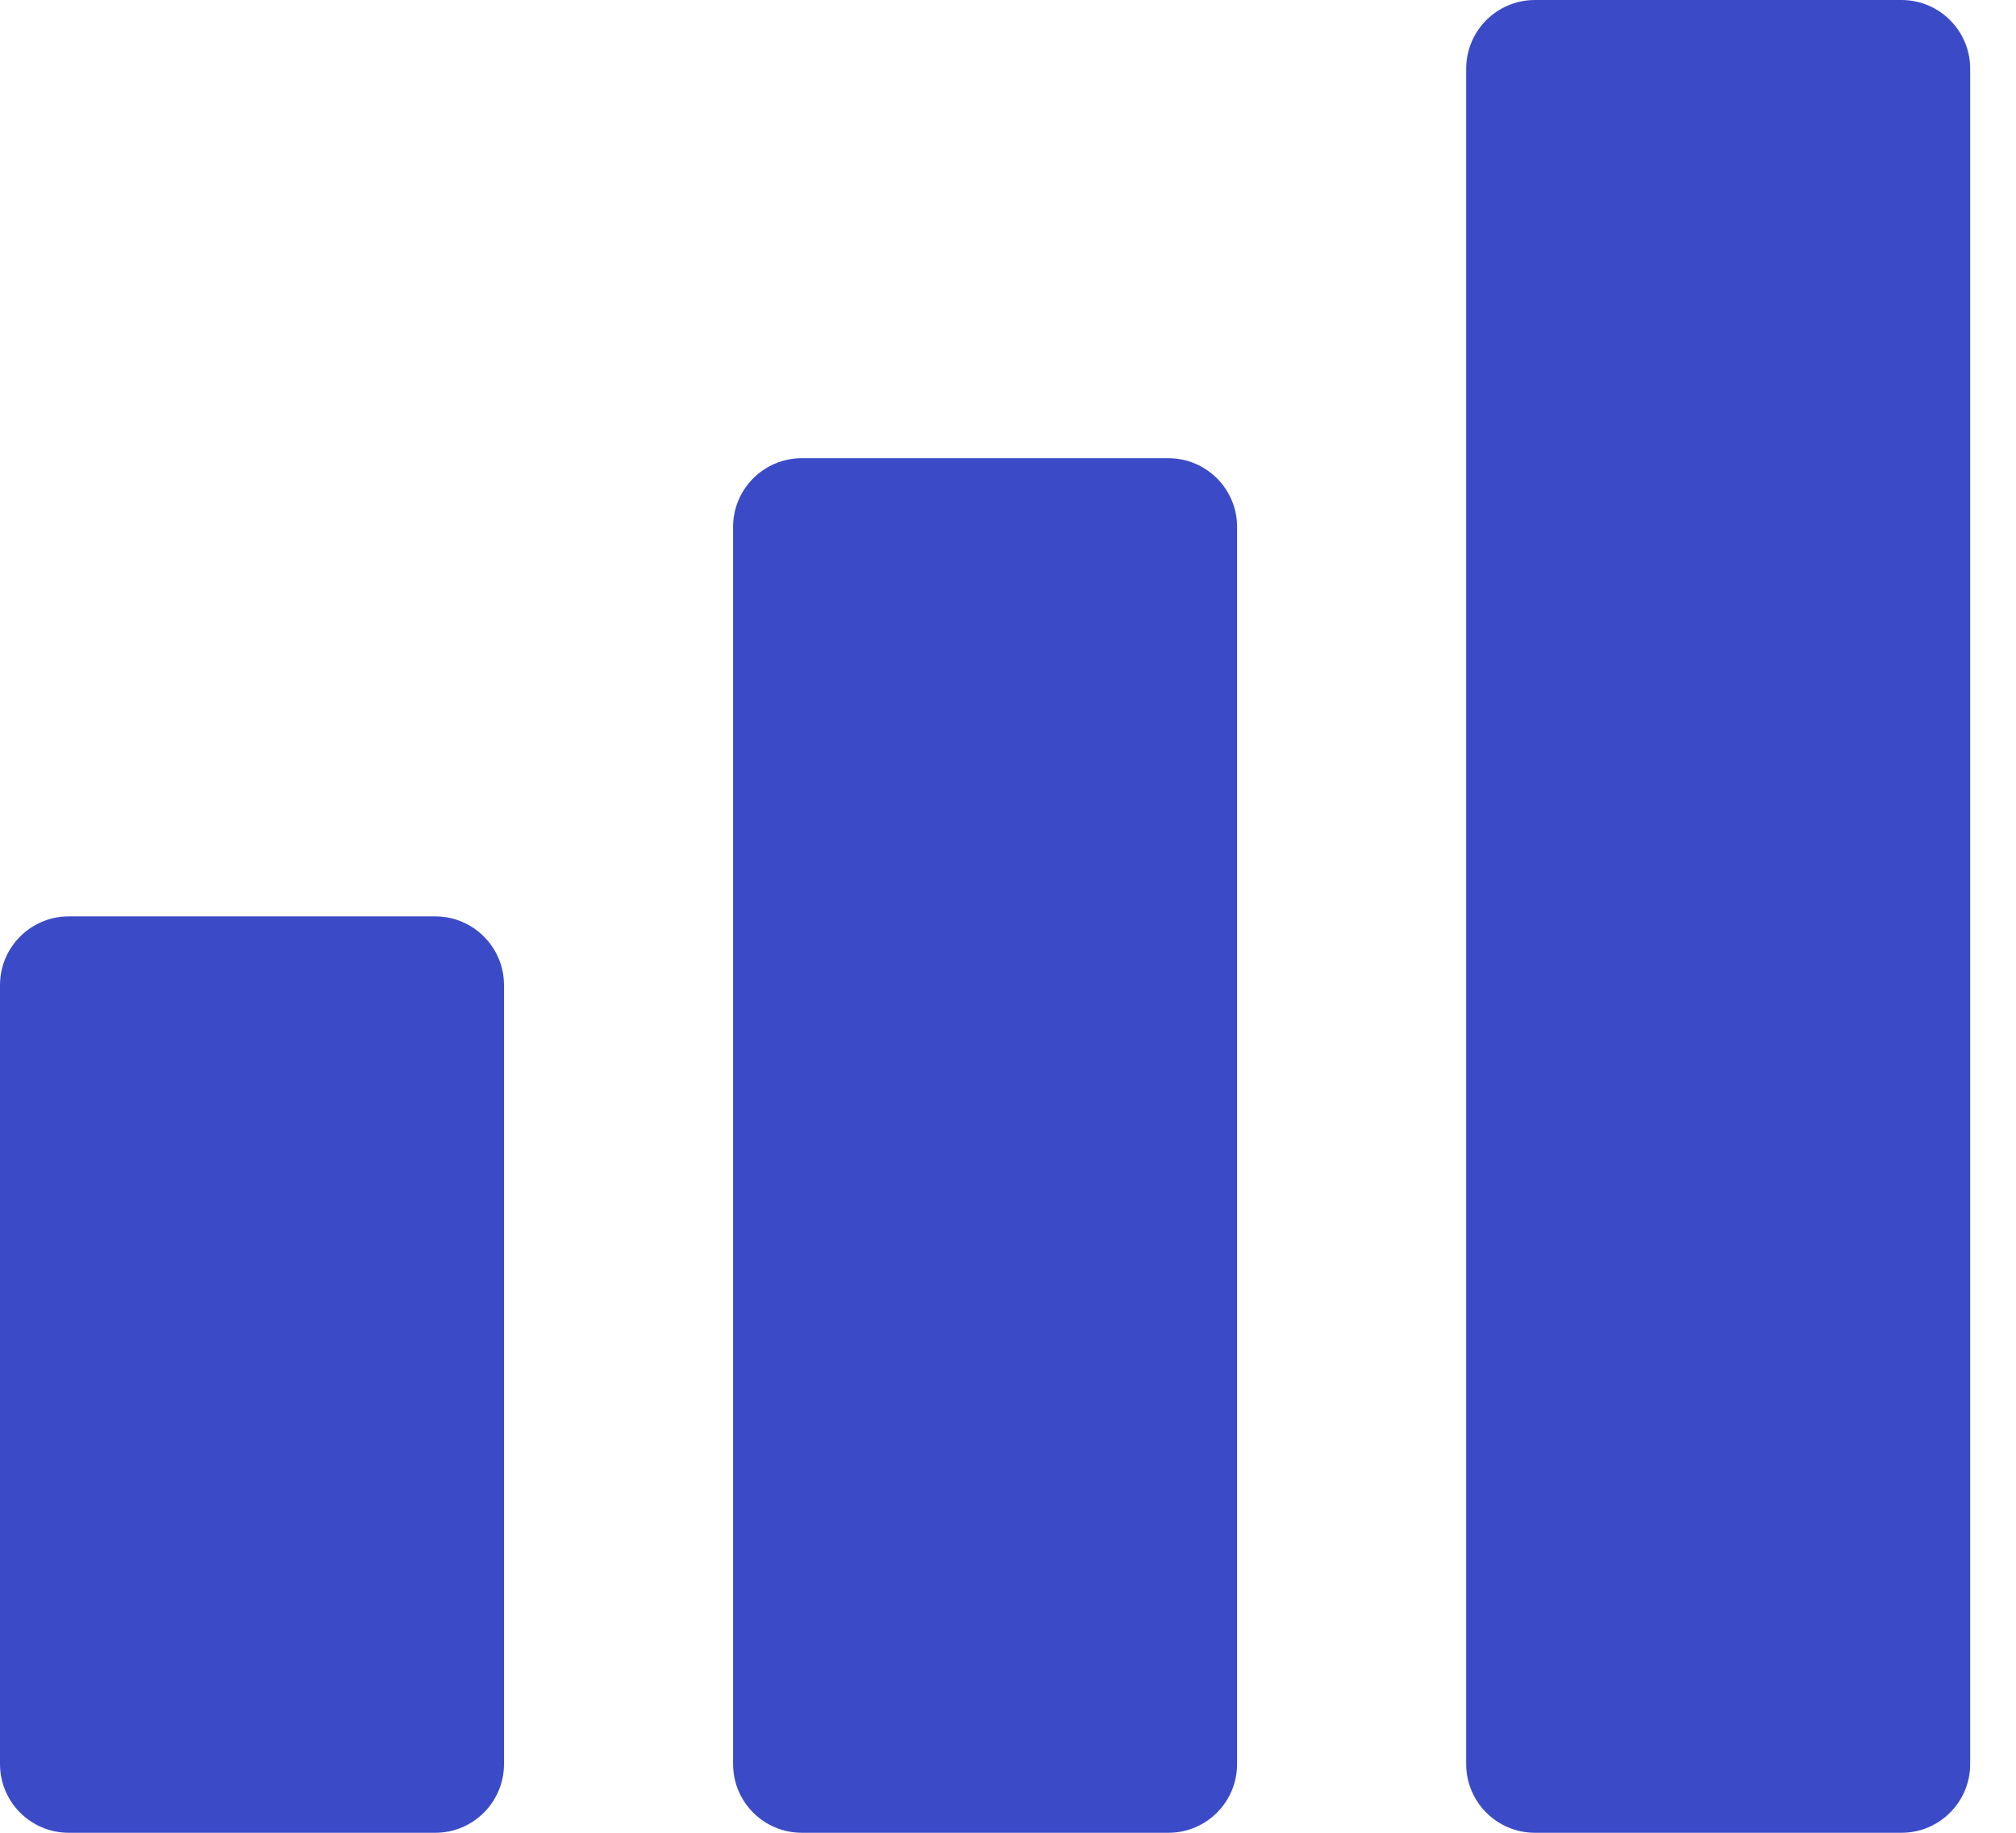
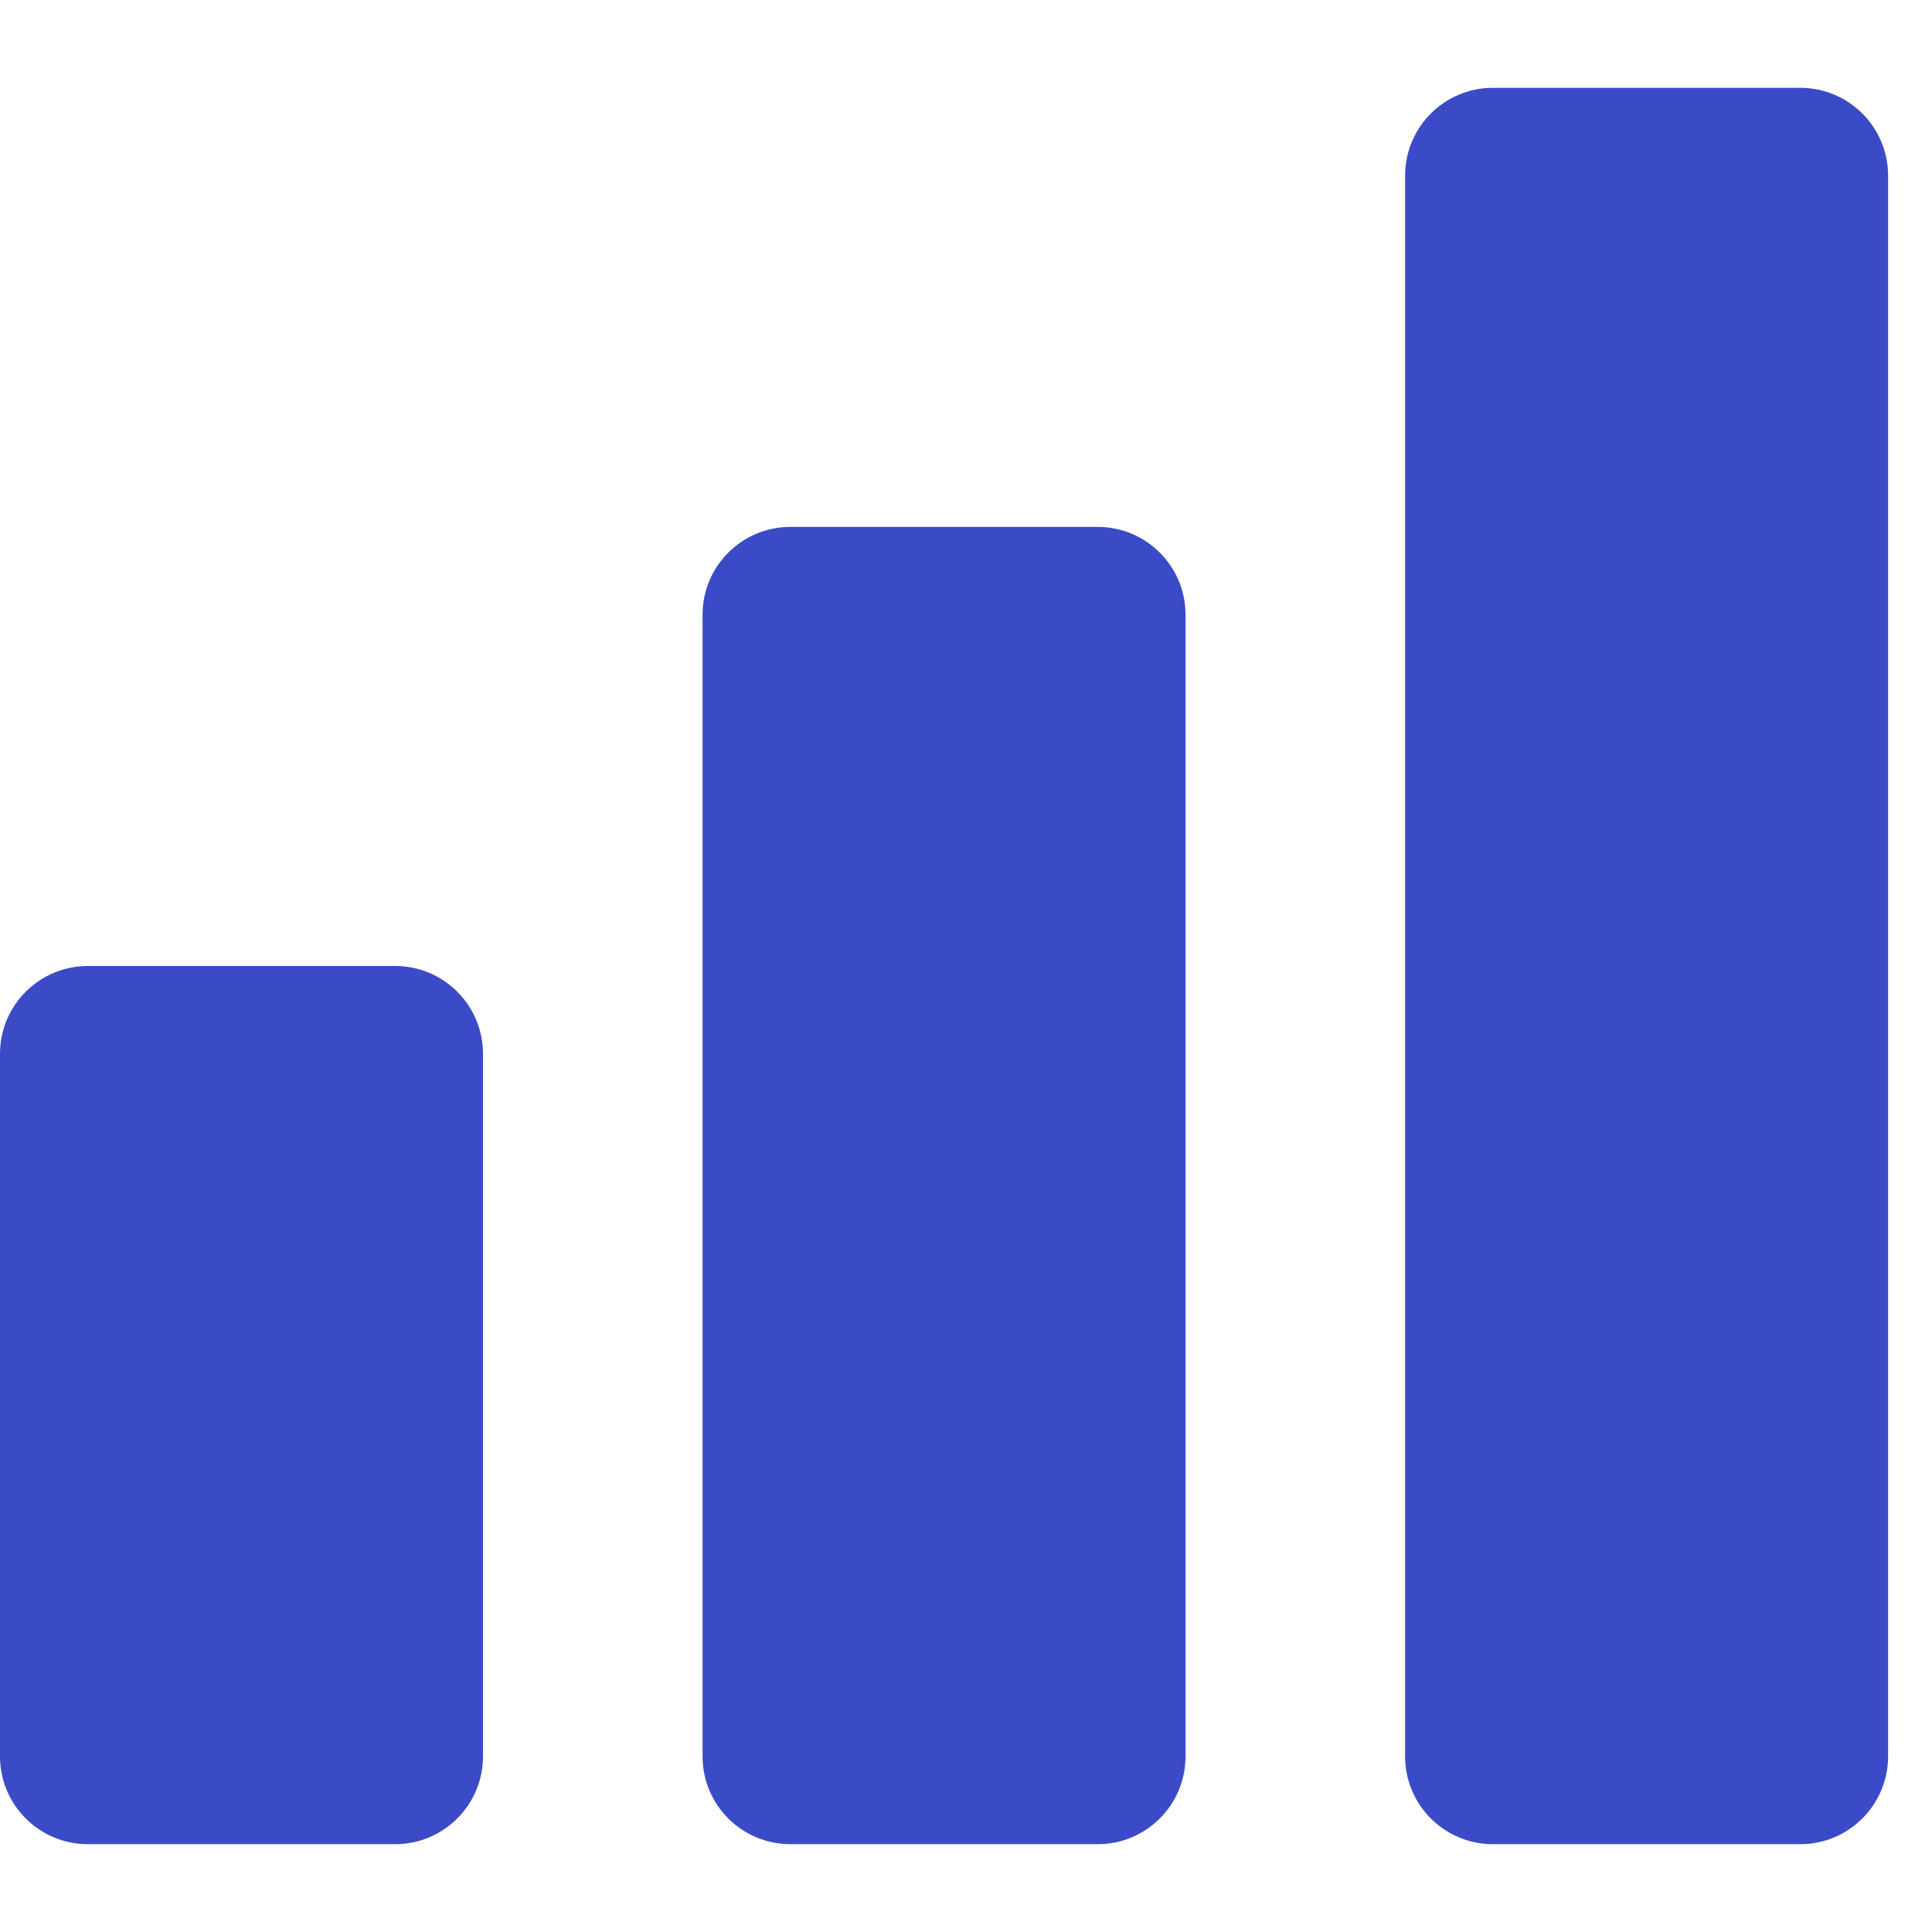
- <svg xmlns="http://www.w3.org/2000/svg" viewBox="0 0 44 40" fill="#3B4BC8">
-   <rect x="0" y="20" width="11" height="20" rx="1.5" />
-   <rect x="16" y="10" width="11" height="30" rx="1.5" />
-   <rect x="32" y="0" width="11" height="40" rx="1.5" />
+ <svg xmlns="http://www.w3.org/2000/svg" width="44" height="44" viewBox="0 0 44 44" role="img" aria-label="Standcast">
+   <style>rect{fill:#3B4BC8}@media (prefers-color-scheme: dark){rect{fill:#8E9AF5}}</style>
+   <g transform="translate(0 2)">
+     <rect x="0" y="20" width="11" height="20" rx="2" />
+     <rect x="16" y="10" width="11" height="30" rx="2" />
+     <rect x="32" y="0" width="11" height="40" rx="2" />
+   </g>
</svg>
